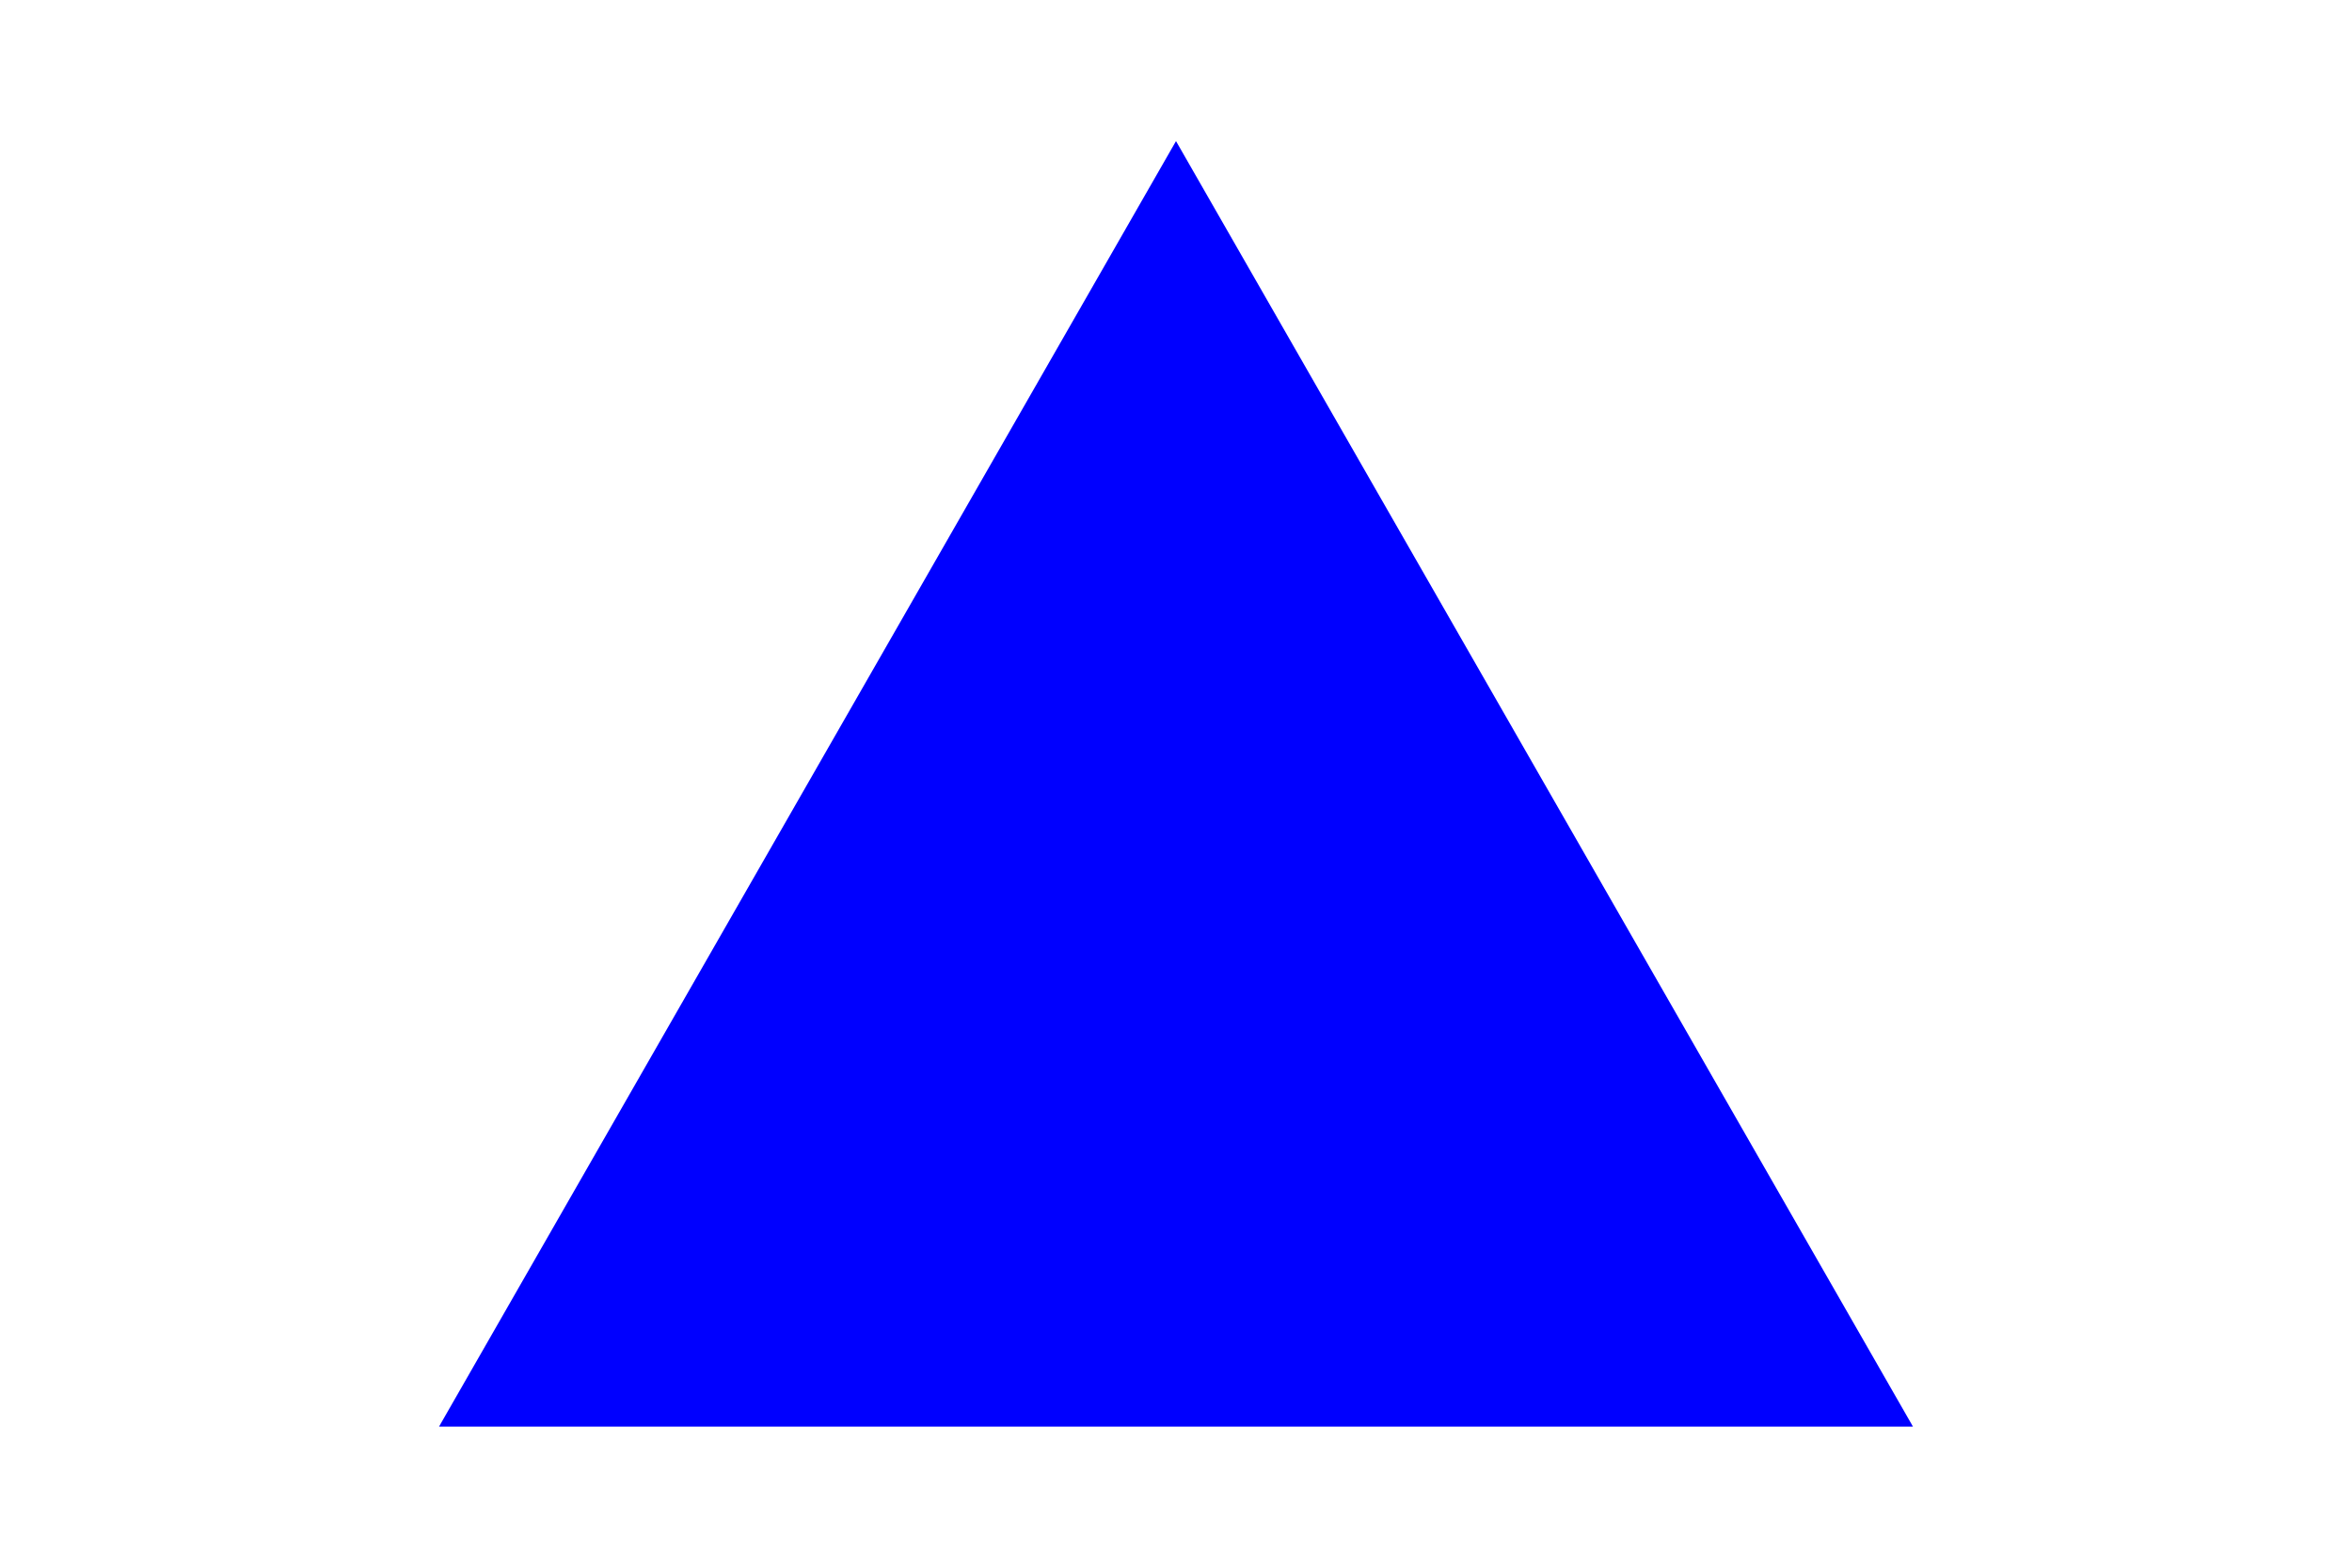
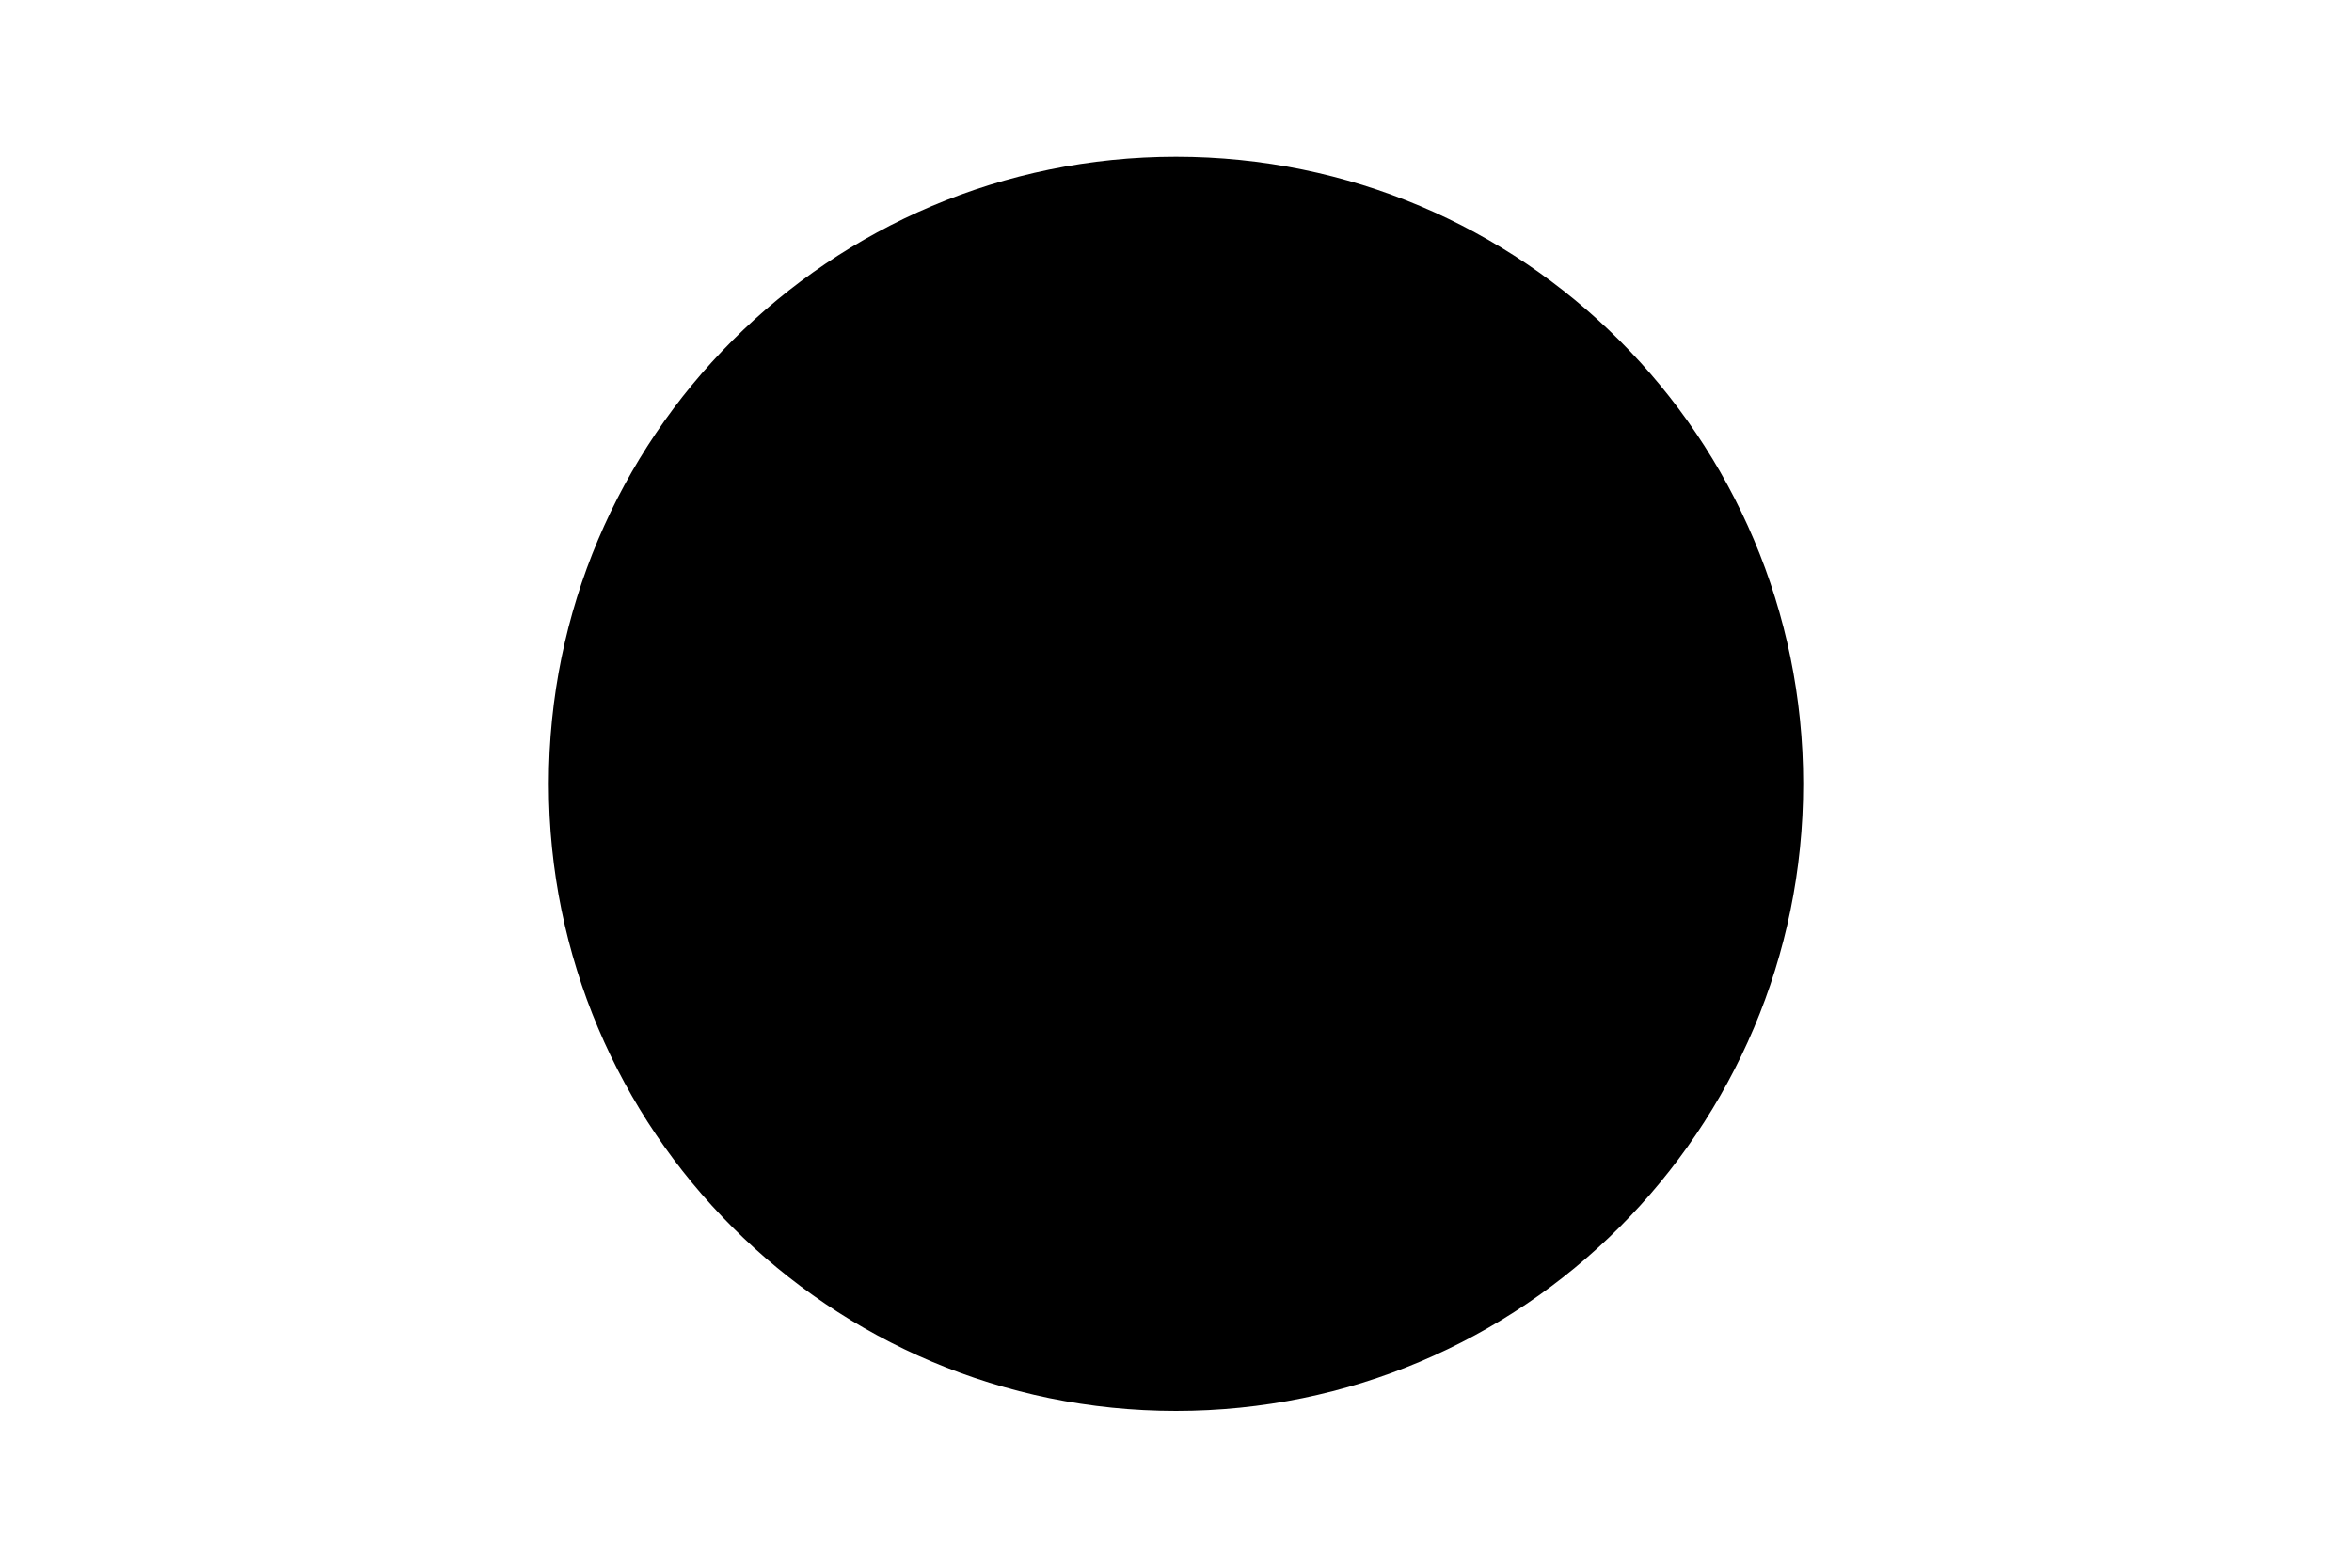
<svg xmlns="http://www.w3.org/2000/svg" version="1.1" width="300" height="200">
-   <text x="150" y="100" fill="black" text-anchor="middle">AMW</text>
-   <polygon points="150, 18 244, 182 56, 182" fill="blue" />
+   <text x="150" y="100" fill="green" text-anchor="middle">www</text>
+   <circle cx="150" cy="100" r="80" fill="undefined" />
</svg>
